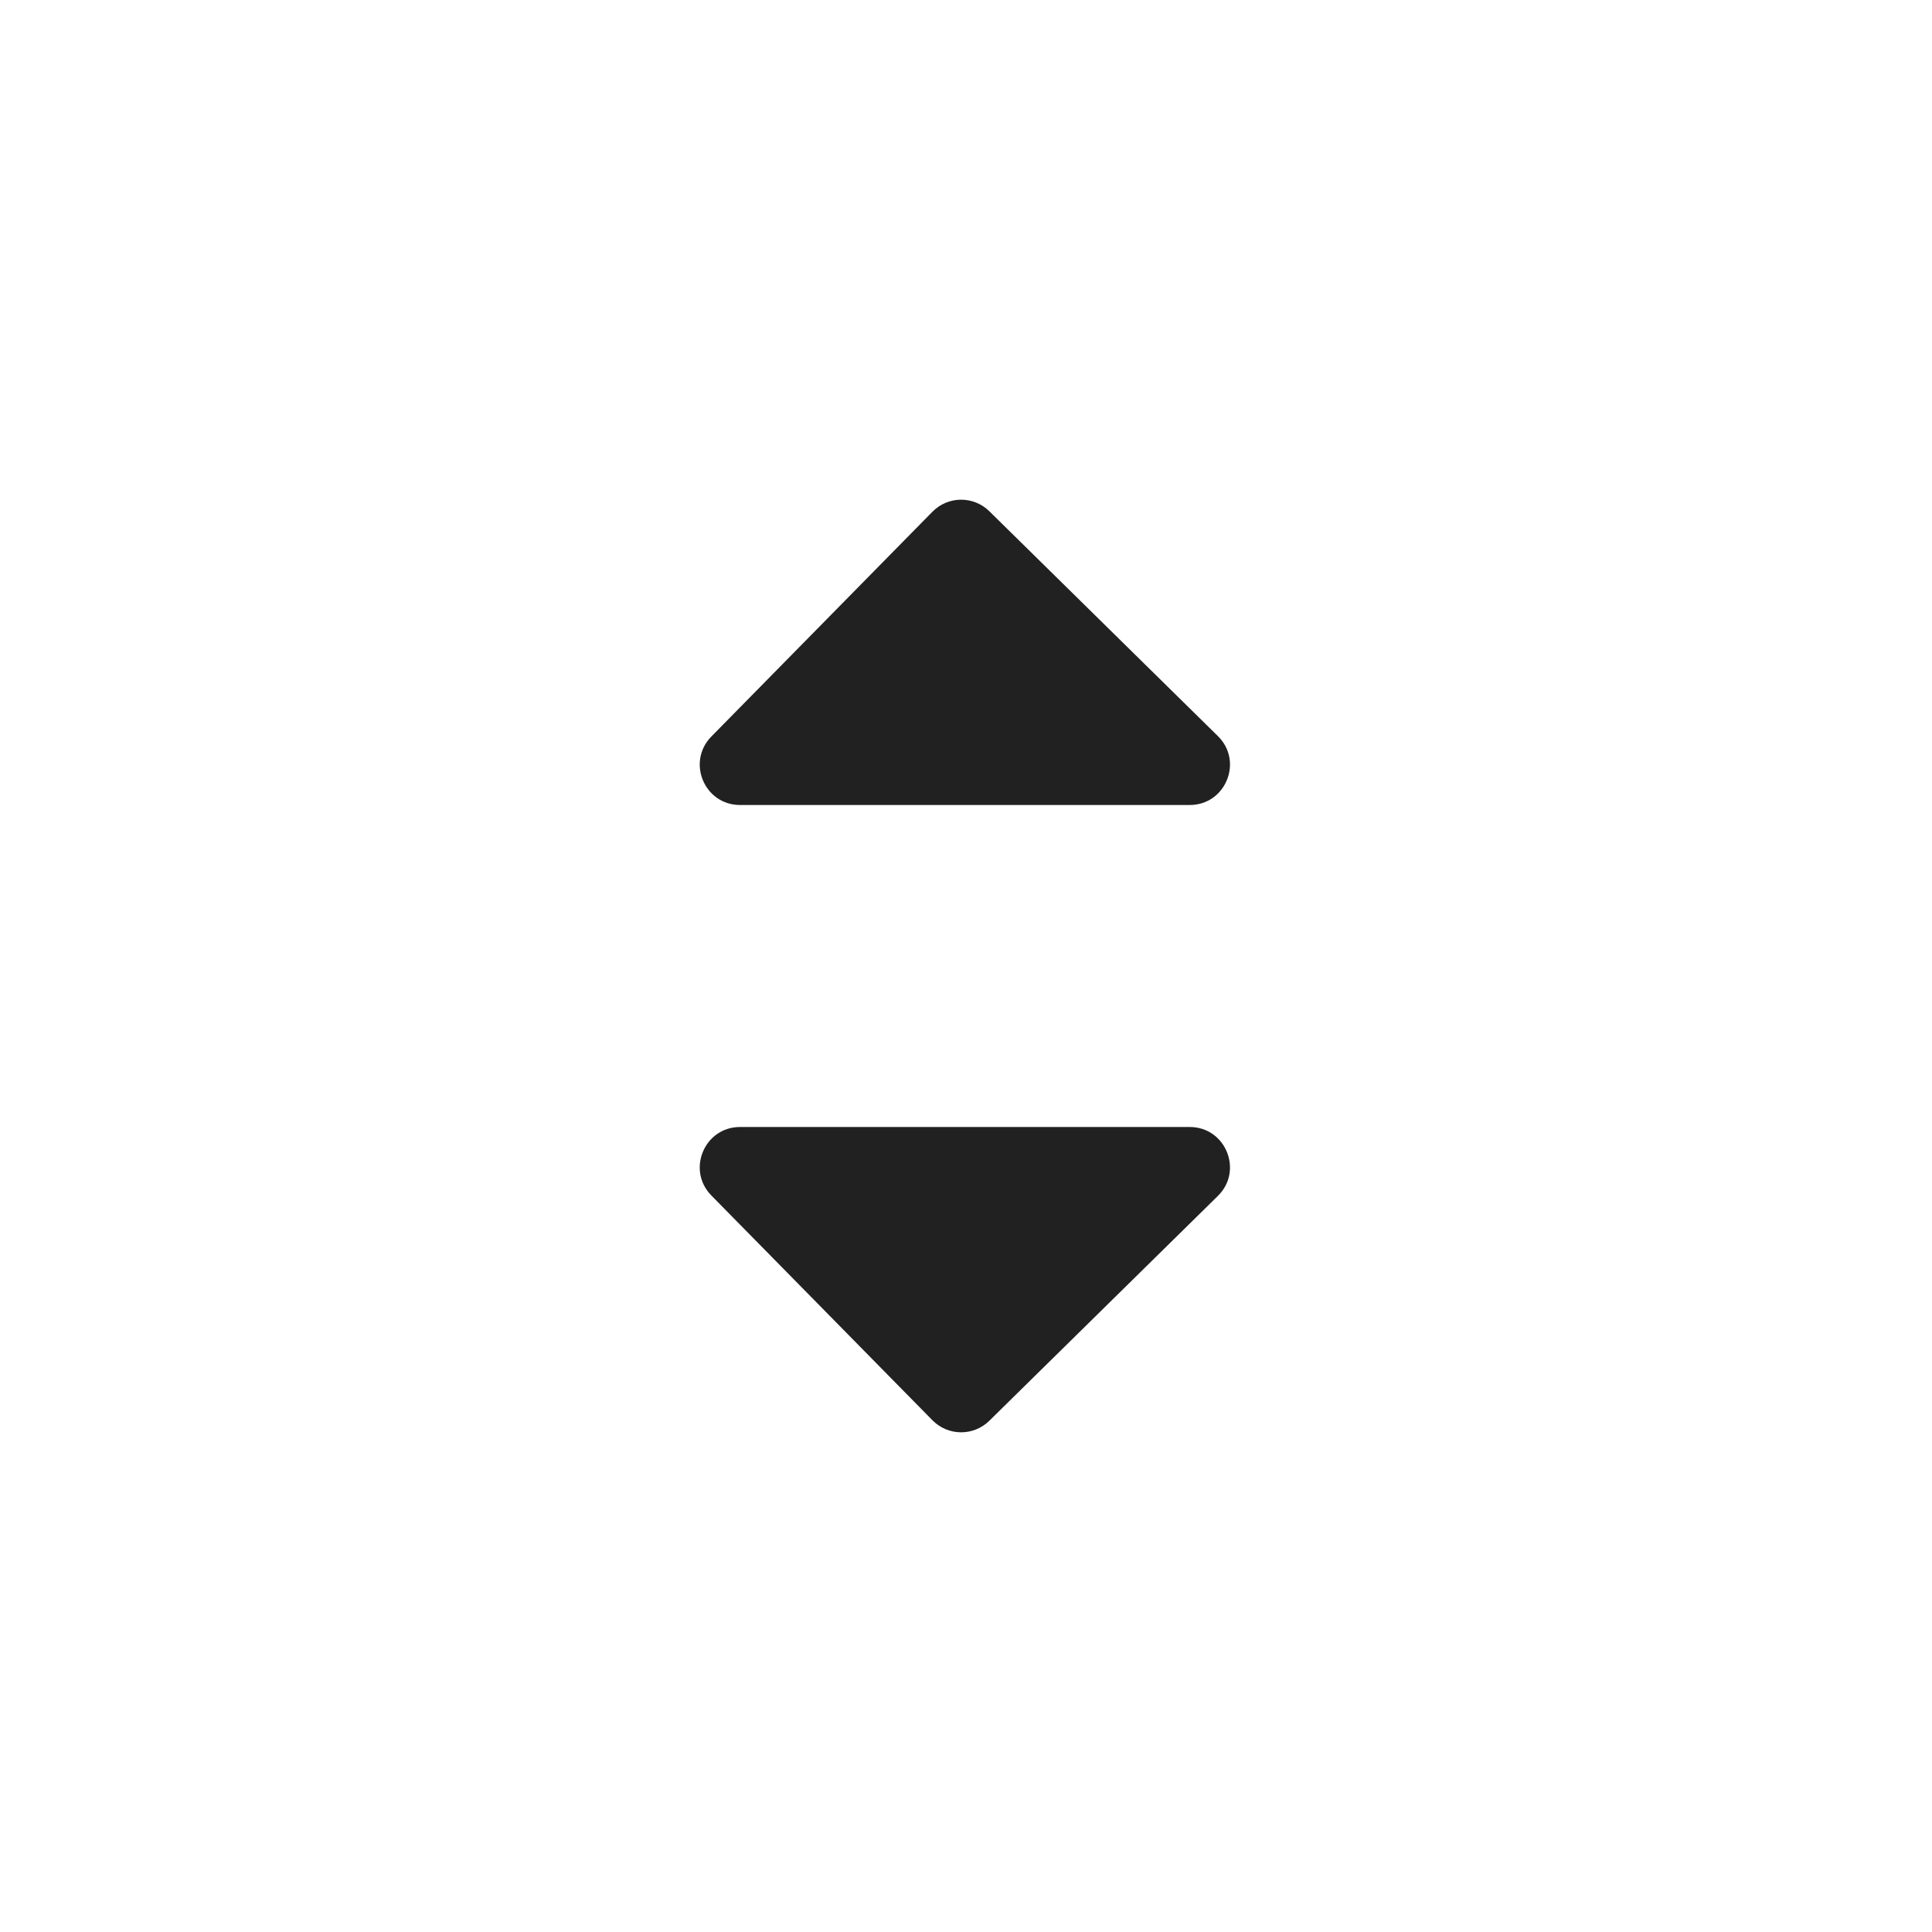
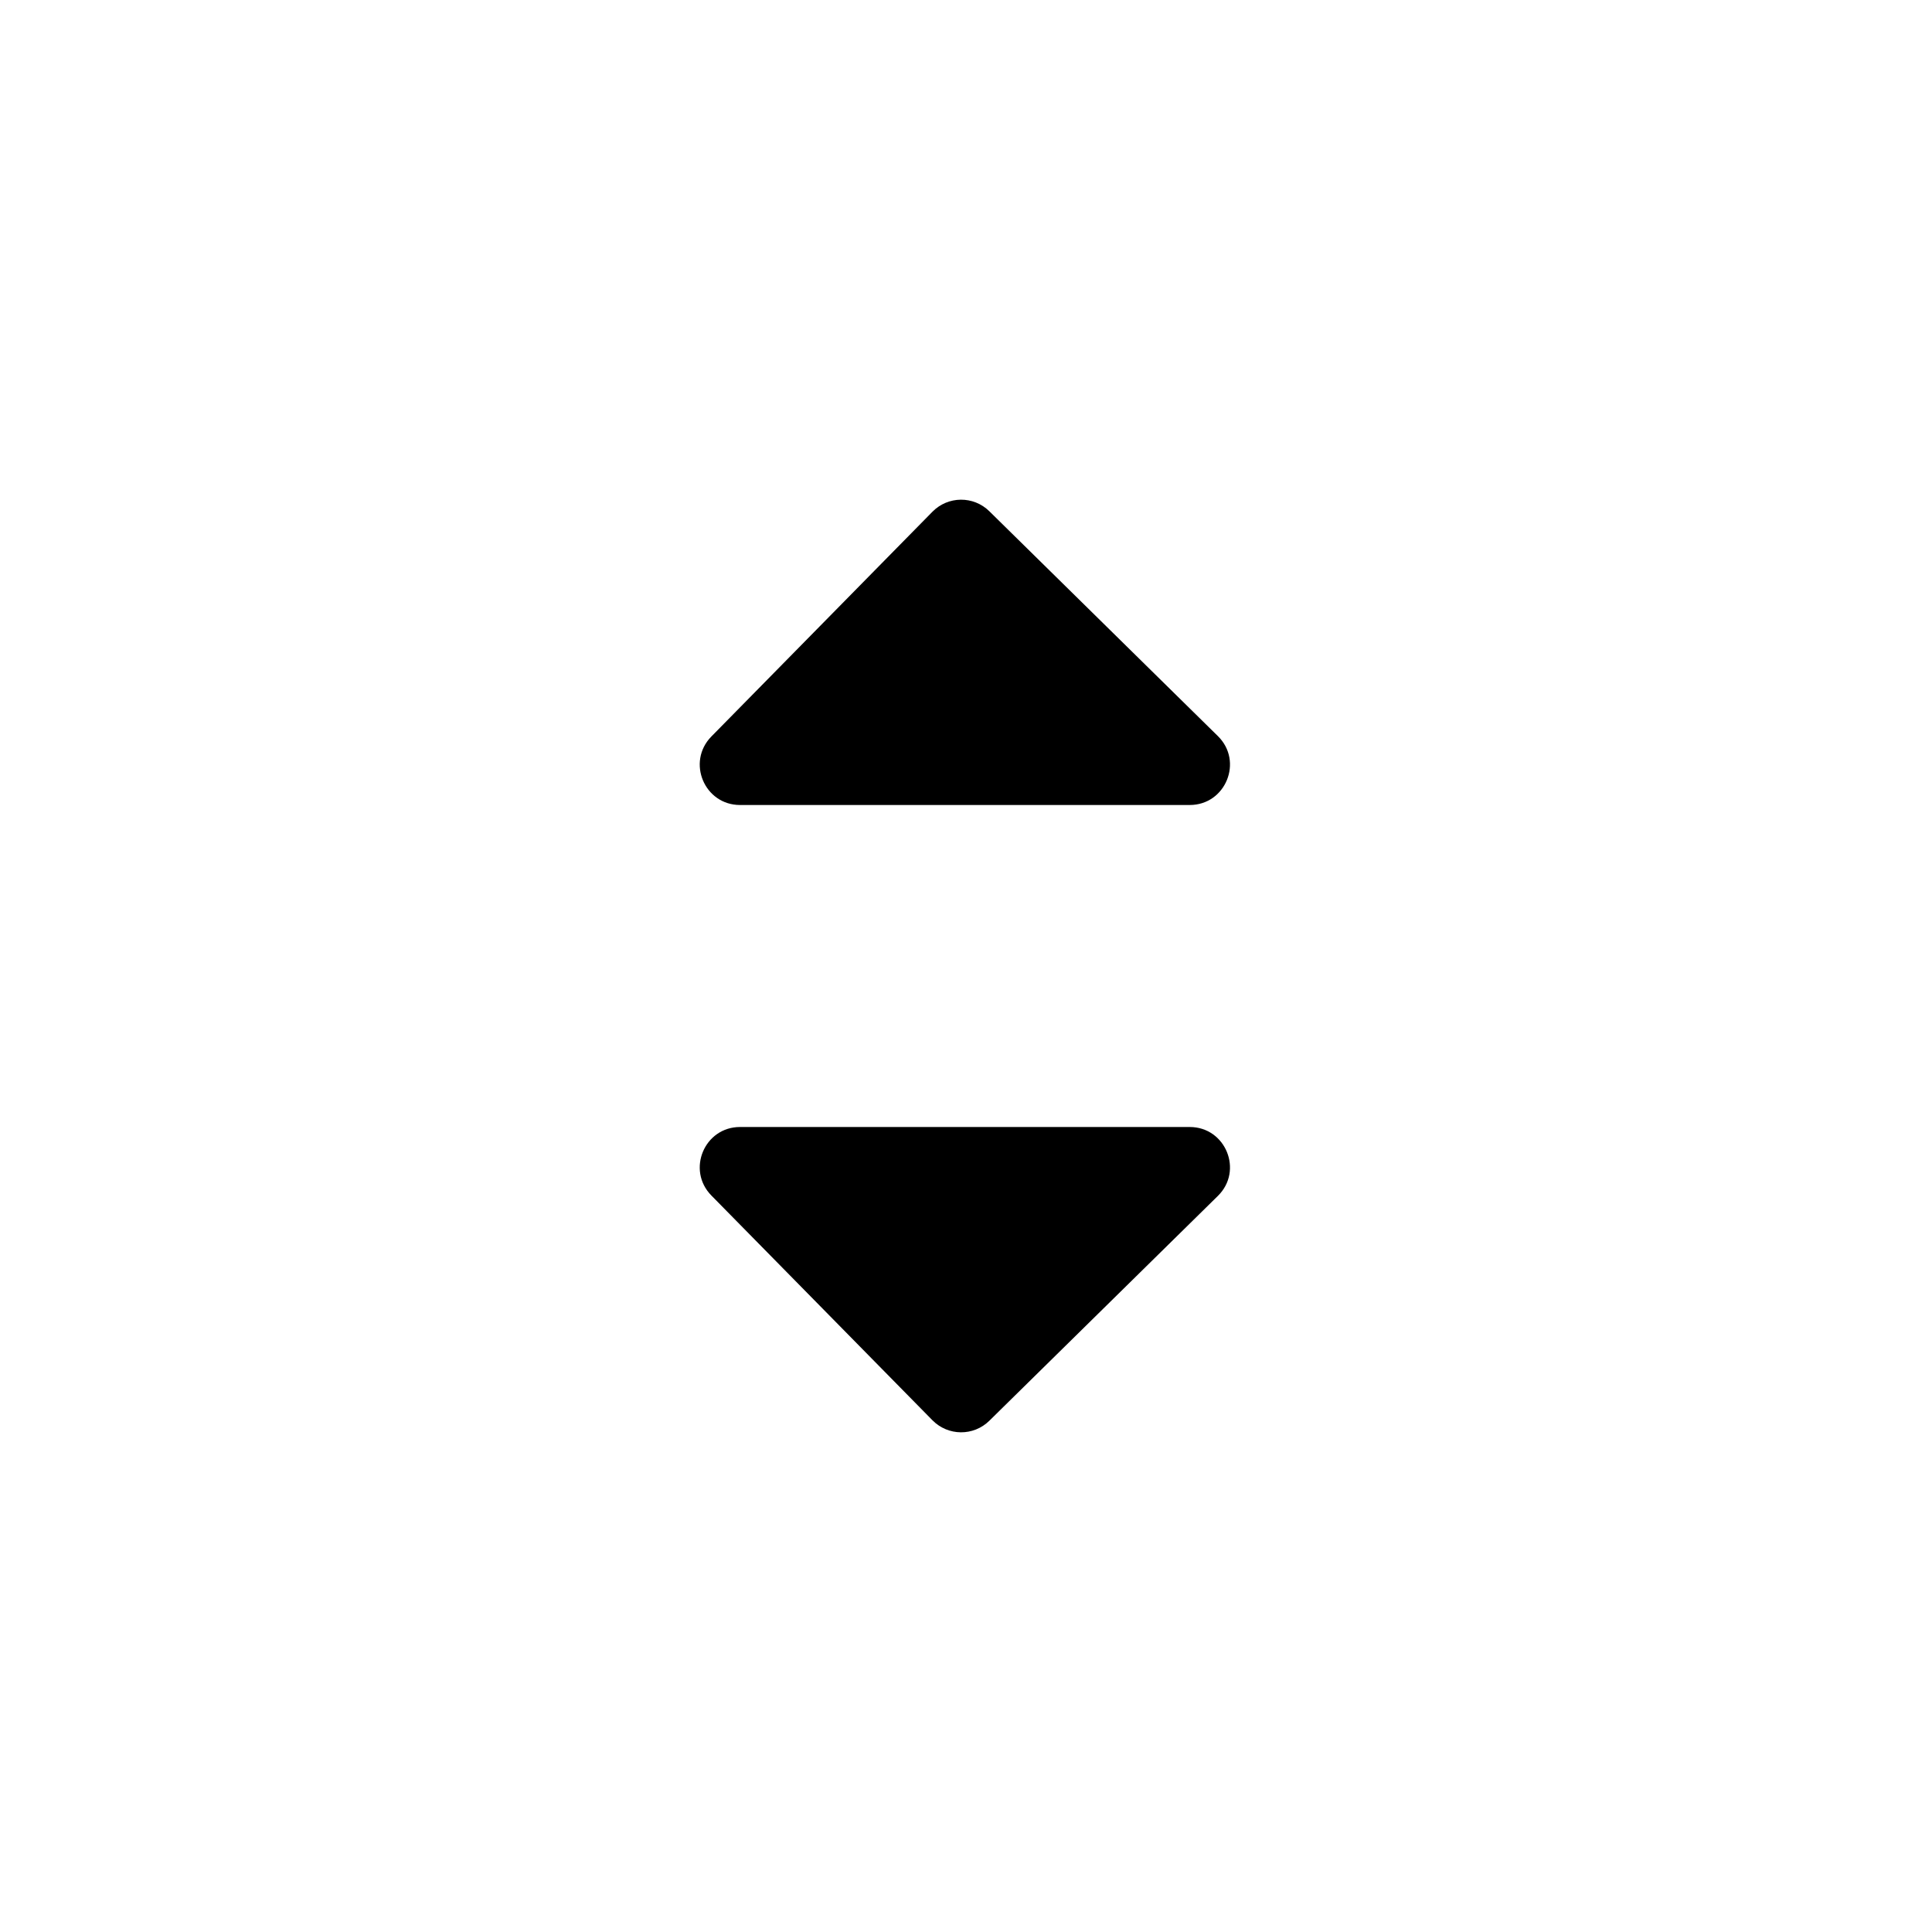
- <svg xmlns="http://www.w3.org/2000/svg" width="24" height="24" viewBox="0 0 24 24" fill="none">
-   <path fill-rule="evenodd" clip-rule="evenodd" d="M15.129 9.144C15.448 9.457 15.226 10 14.779 10H9.193C8.75 10 8.526 9.466 8.837 9.149L11.583 6.357C11.777 6.16 12.093 6.157 12.29 6.351L15.129 9.144ZM15.129 14.856C15.448 14.543 15.226 14 14.779 14H9.193C8.75 14 8.526 14.534 8.837 14.851L11.583 17.643C11.777 17.84 12.093 17.843 12.29 17.649L15.129 14.856Z" fill="#212121" />
+ <svg xmlns="http://www.w3.org/2000/svg" width="24" height="24" viewBox="0 0 24 24">
+   <path clip-rule="evenodd" d="M15.129 9.144C15.448 9.457 15.226 10 14.779 10H9.193C8.75 10 8.526 9.466 8.837 9.149L11.583 6.357C11.777 6.16 12.093 6.157 12.29 6.351L15.129 9.144ZM15.129 14.856C15.448 14.543 15.226 14 14.779 14H9.193C8.75 14 8.526 14.534 8.837 14.851L11.583 17.643C11.777 17.84 12.093 17.843 12.29 17.649L15.129 14.856Z" />
</svg>
